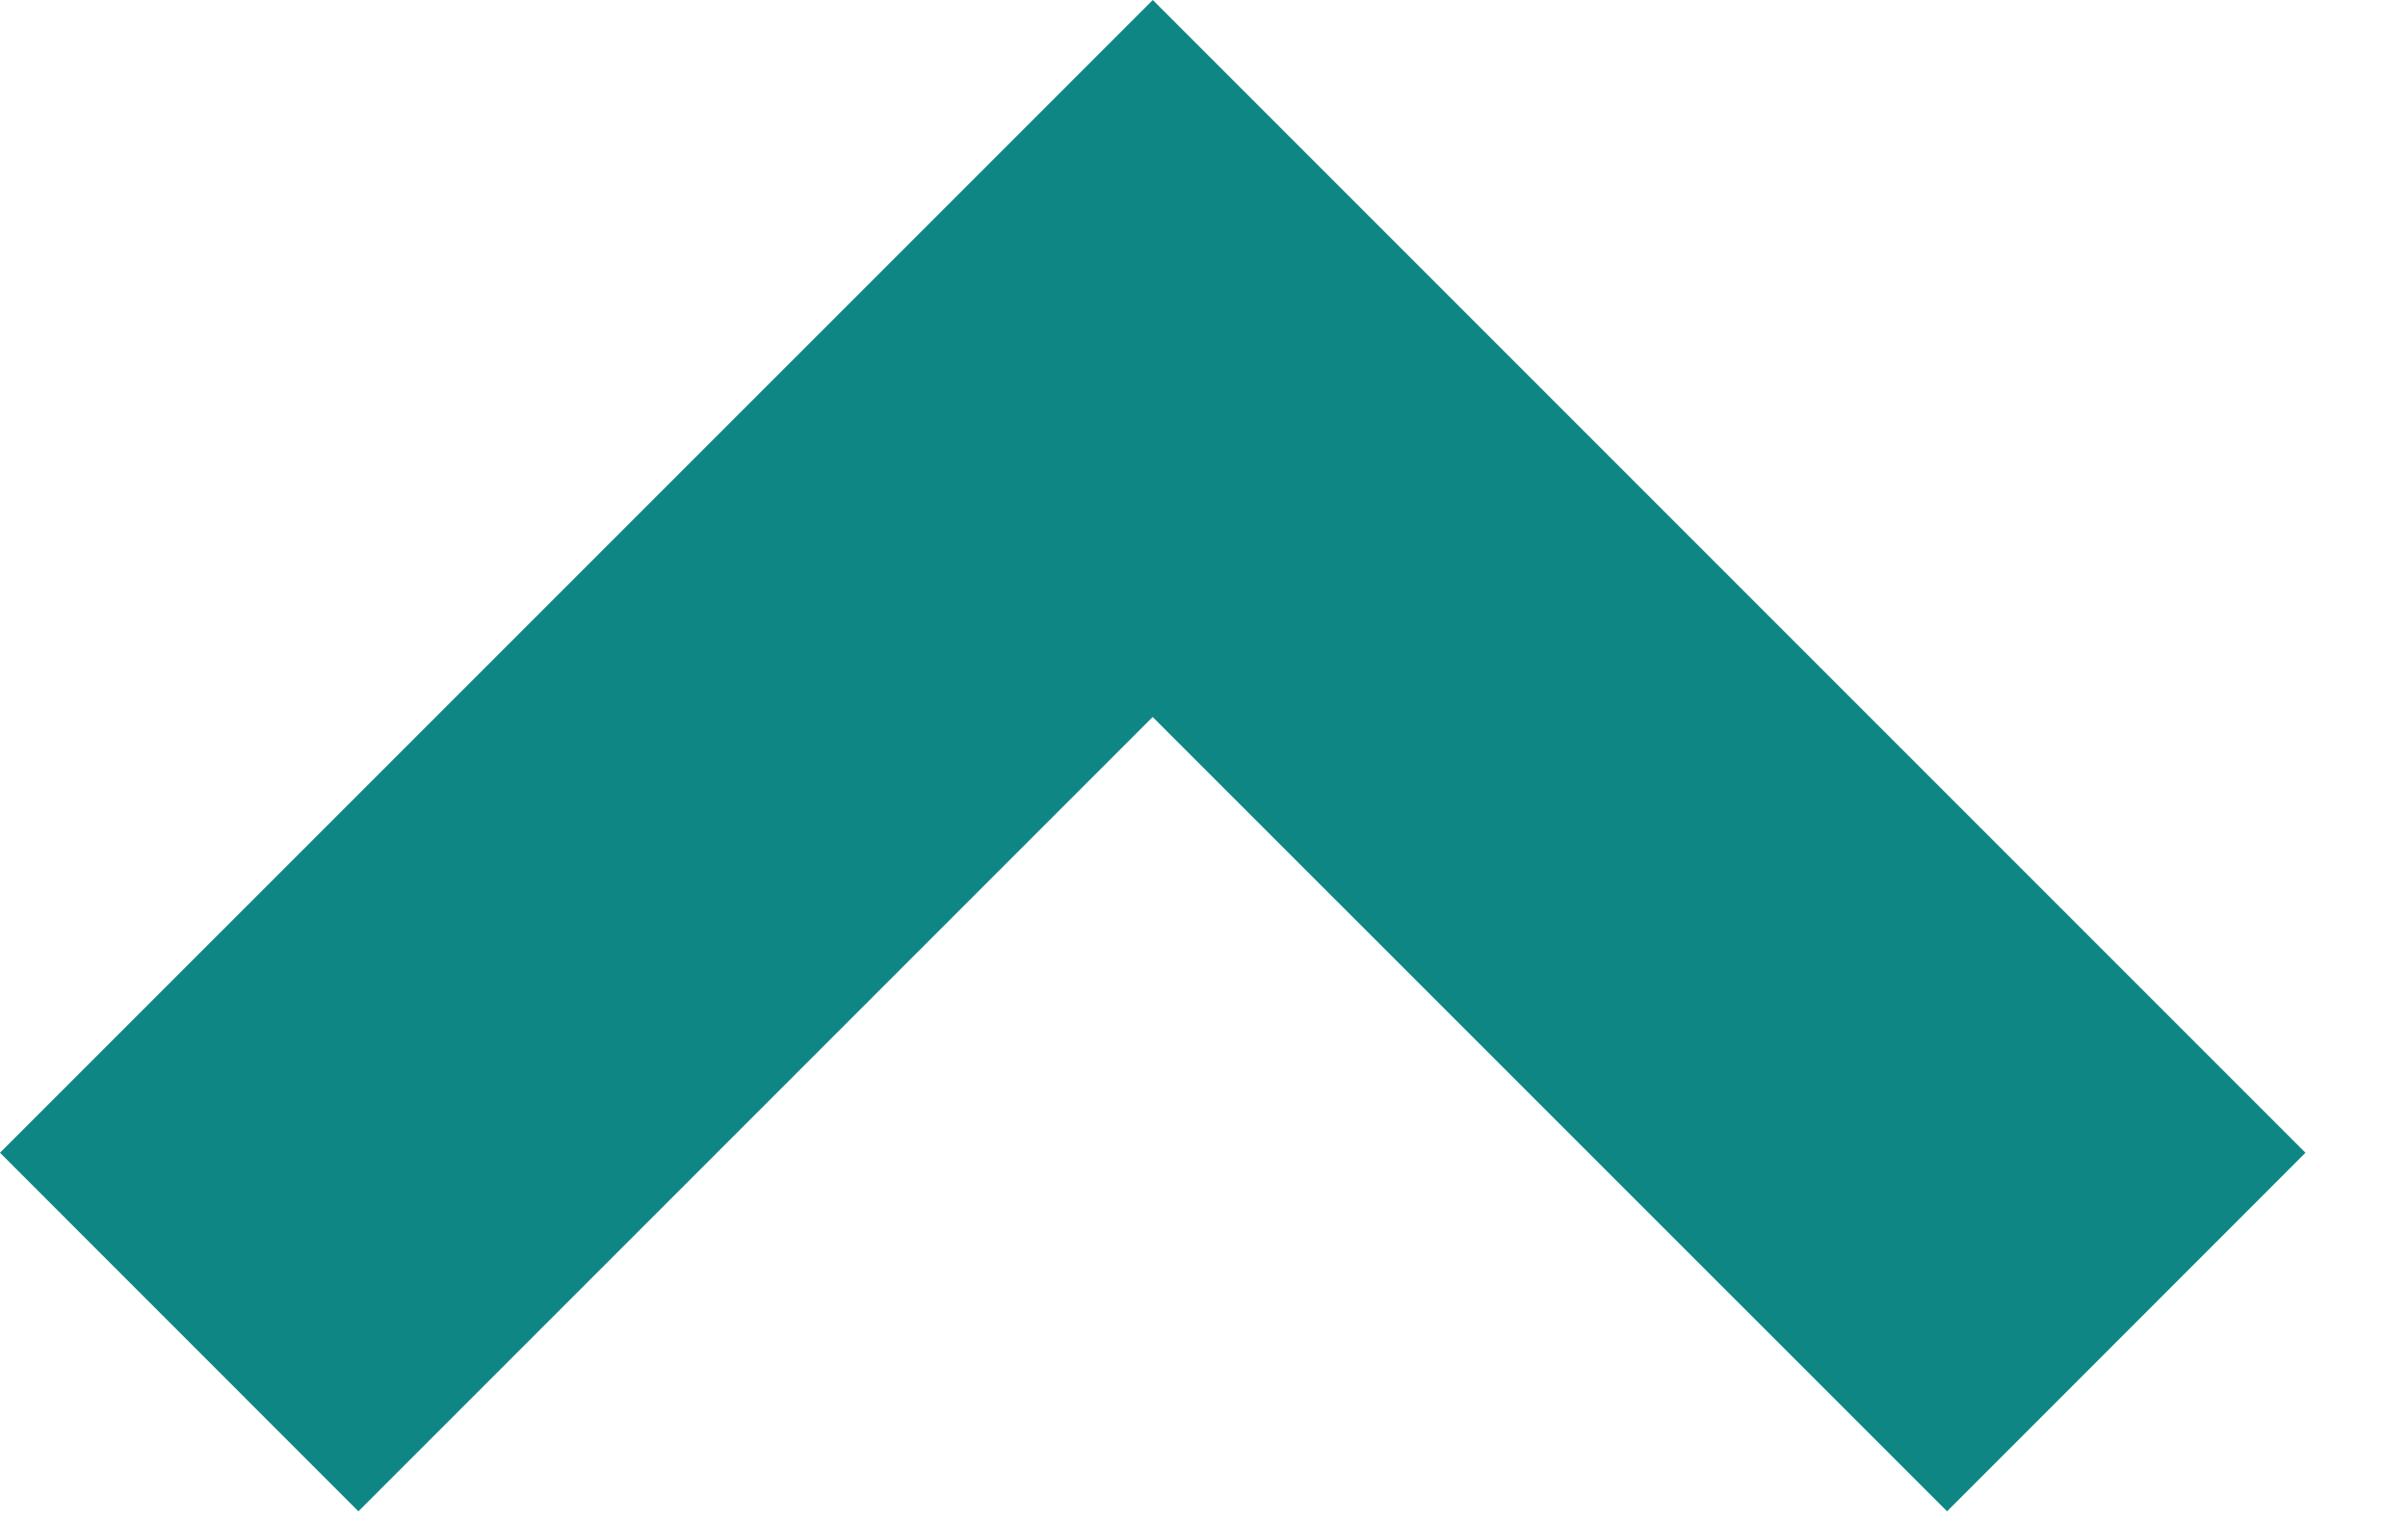
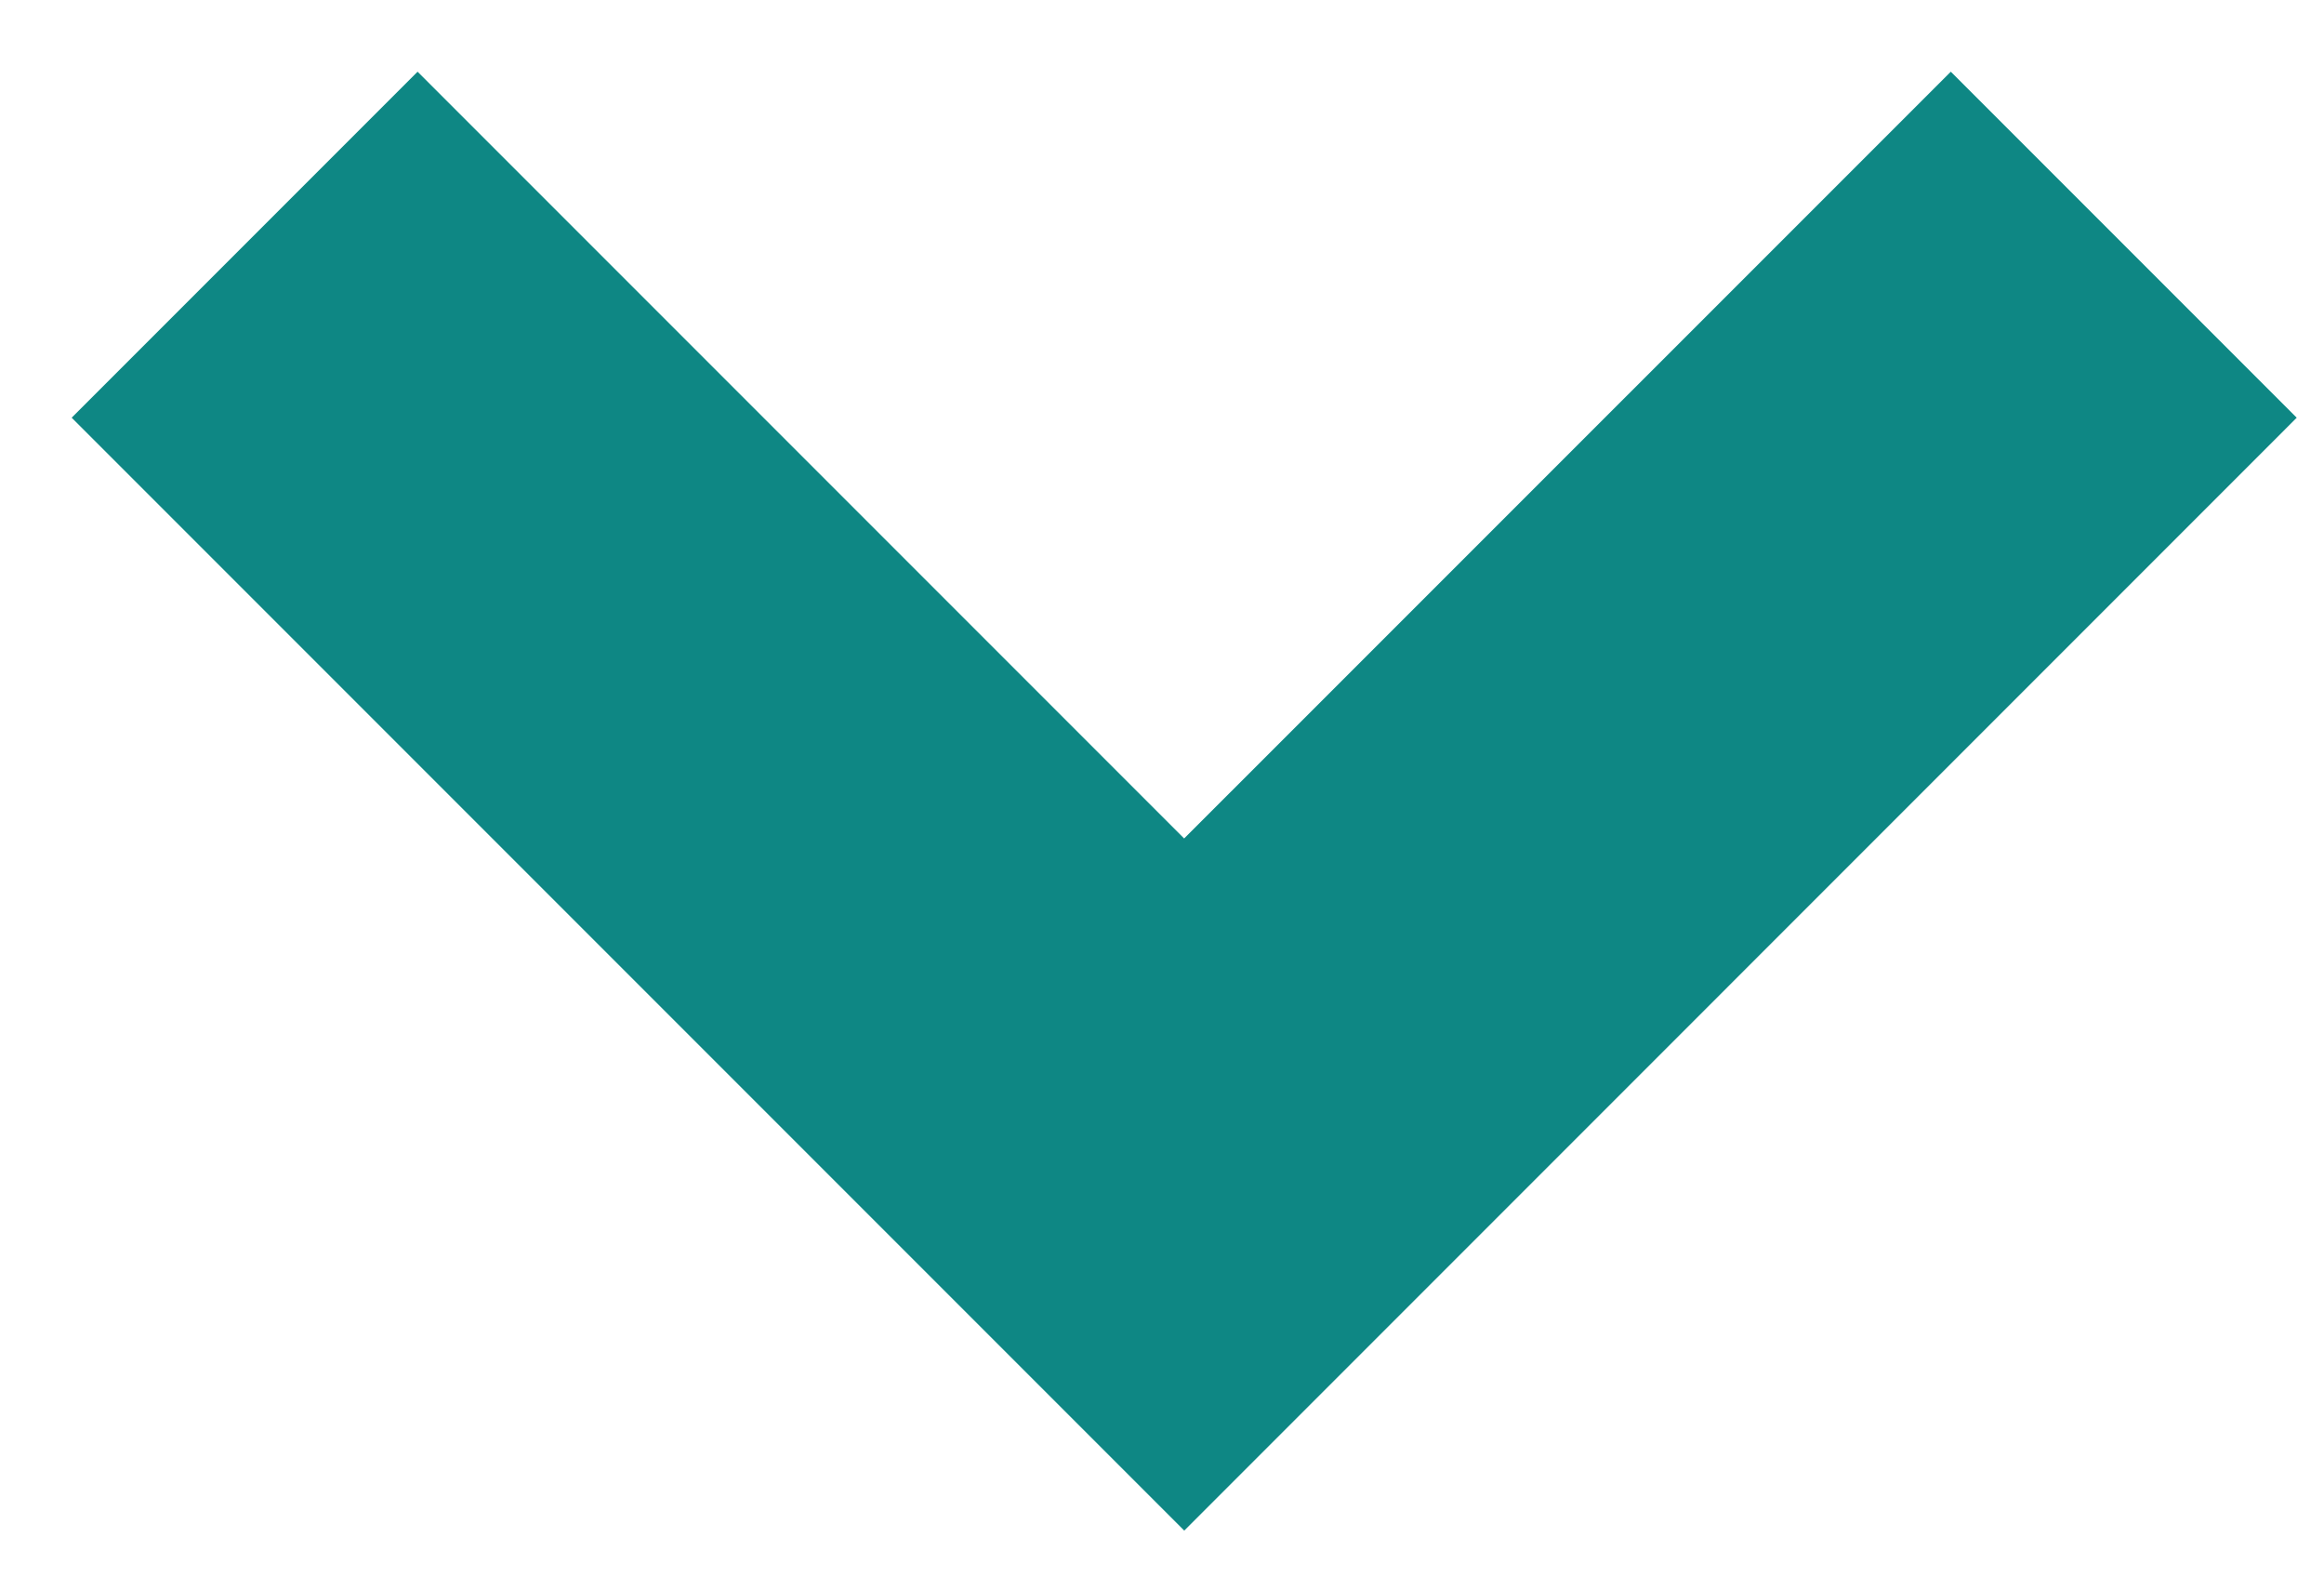
- <svg xmlns="http://www.w3.org/2000/svg" width="19" height="12" viewBox="0 0 19 12" fill="none">
-   <path d="M15.363 11.924L18.191 9.095L9.096 -0L0 9.095L2.828 11.924L9.095 5.657L15.363 11.924Z" fill="#0E8784" />
+ <svg xmlns="http://www.w3.org/2000/svg" width="19" height="13" viewBox="0 0 19 13" fill="none">
+   <path id="Path 2" d="M15.949 0.586L18.777 3.414L9.682 12.51L0.586 3.414L3.414 0.586L9.681 6.853L15.949 0.586Z" fill="#0E8784" />
</svg>
